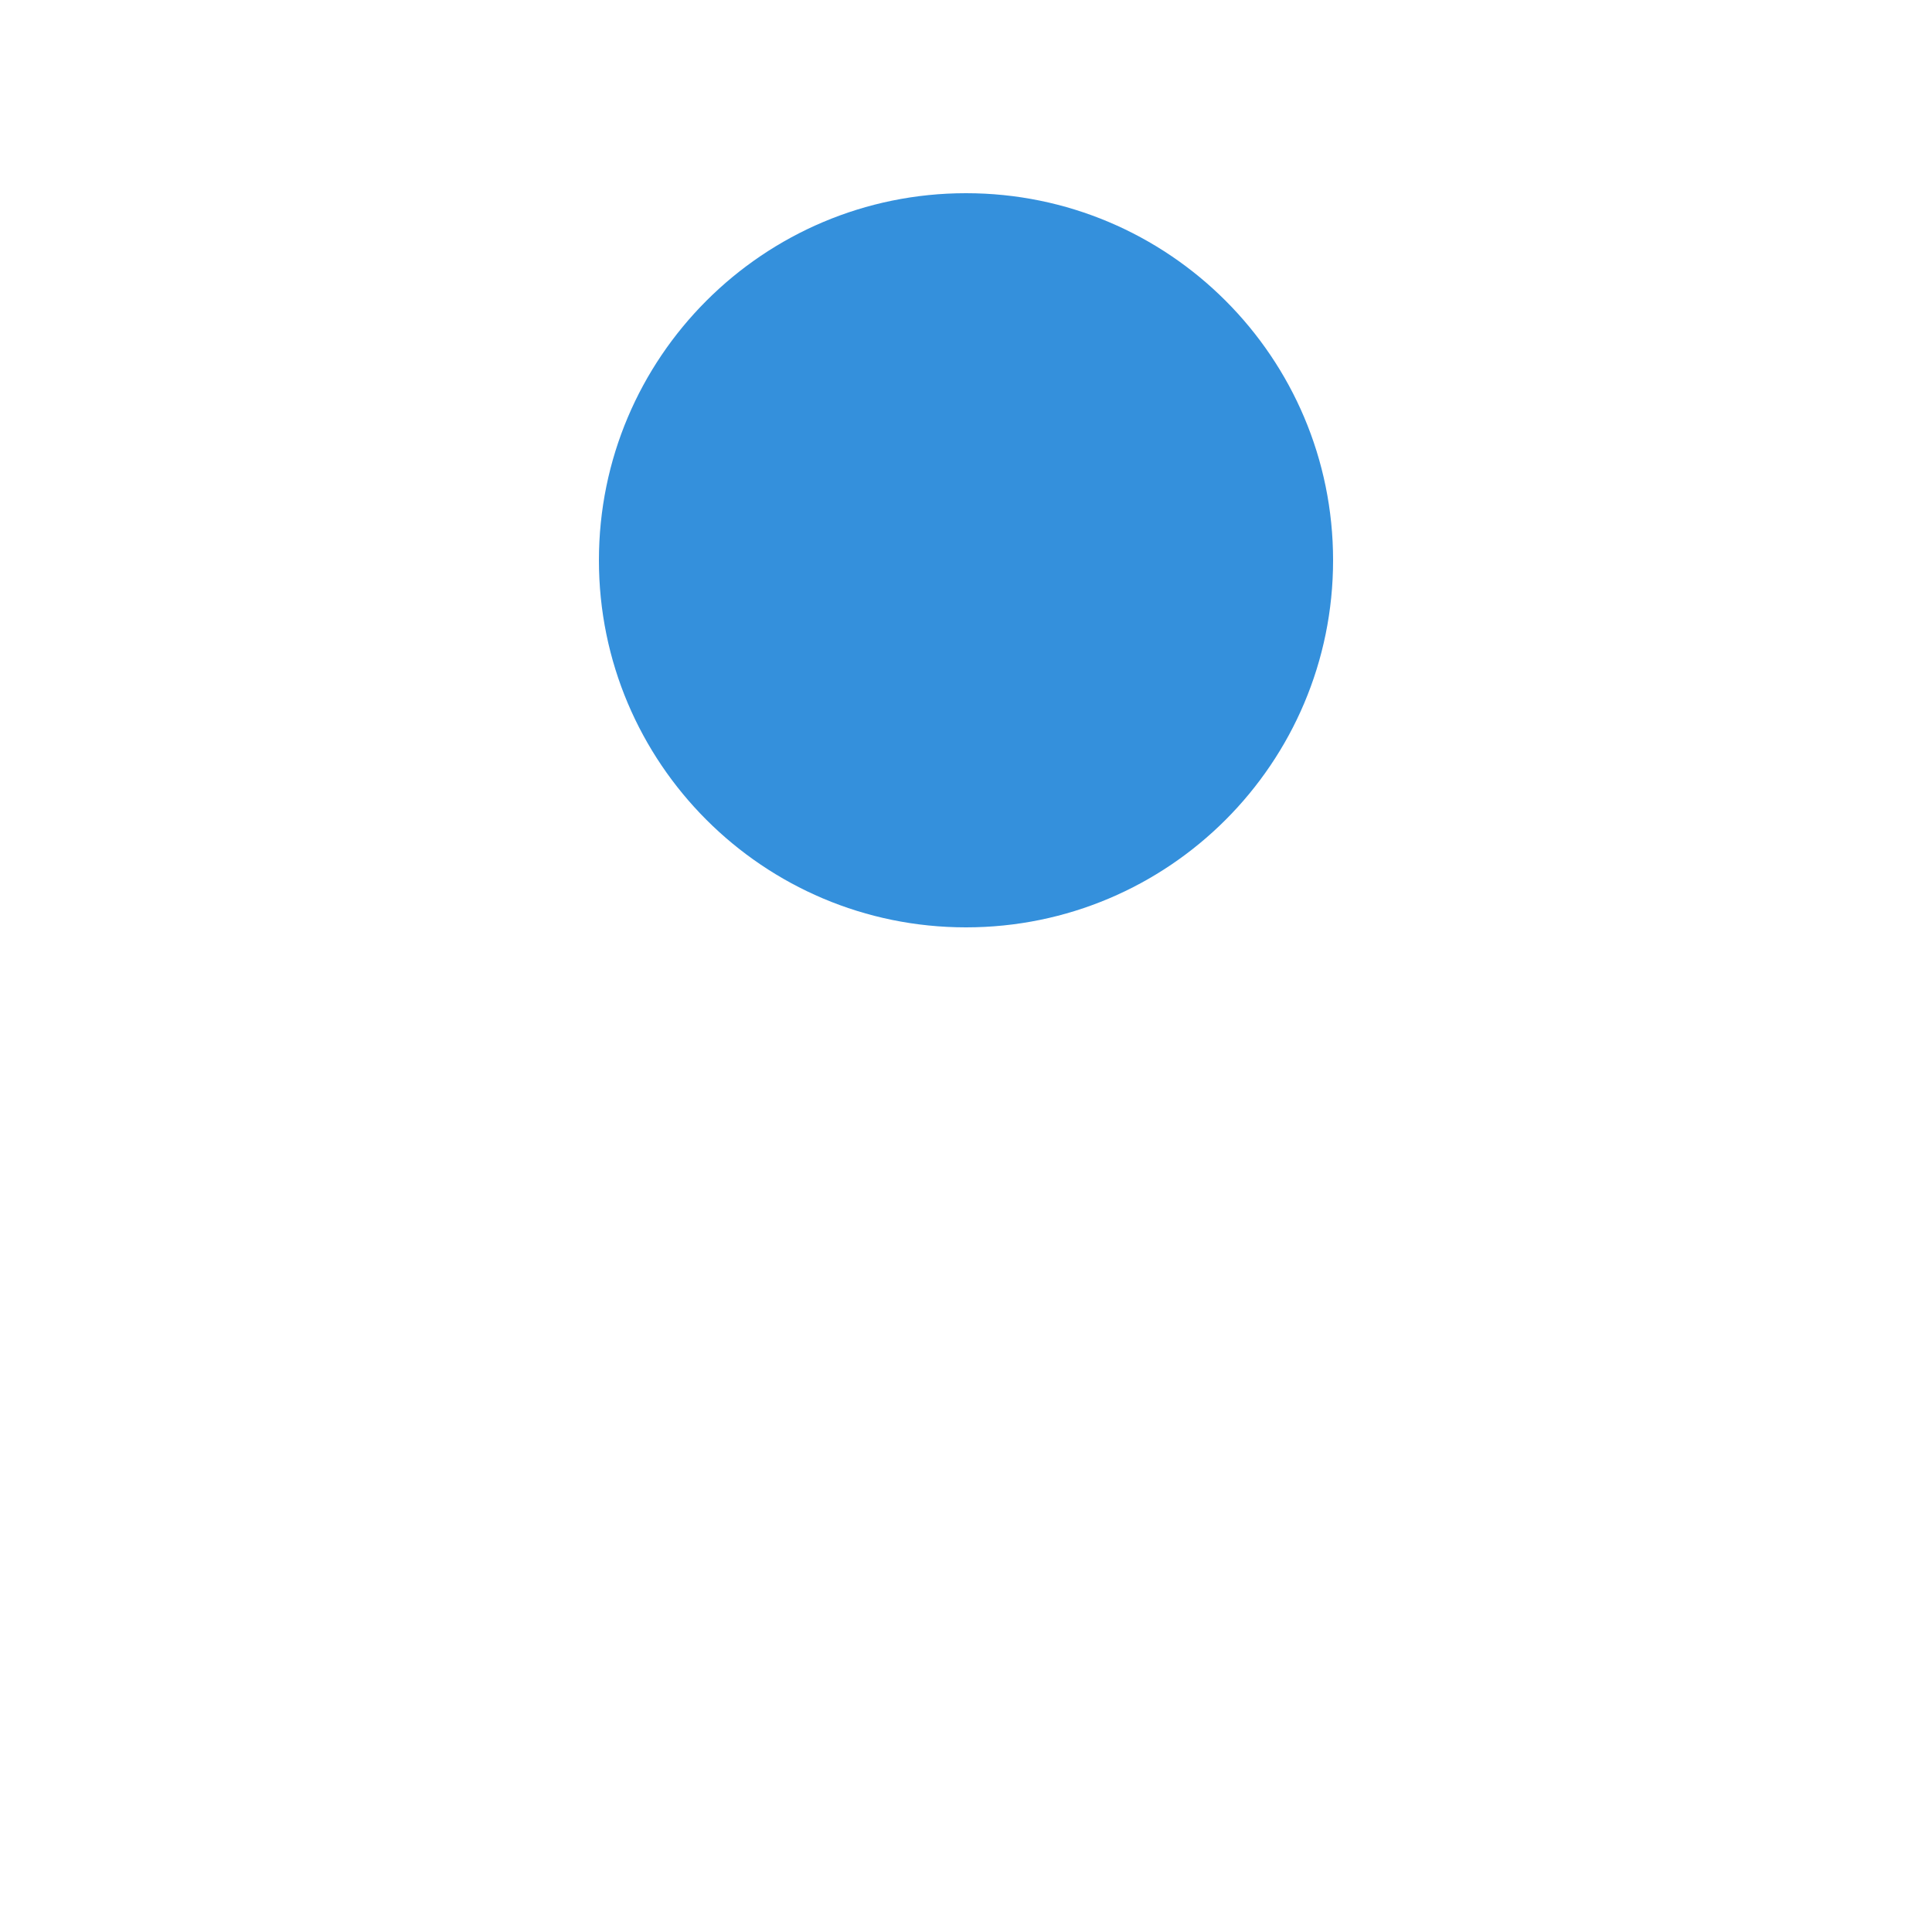
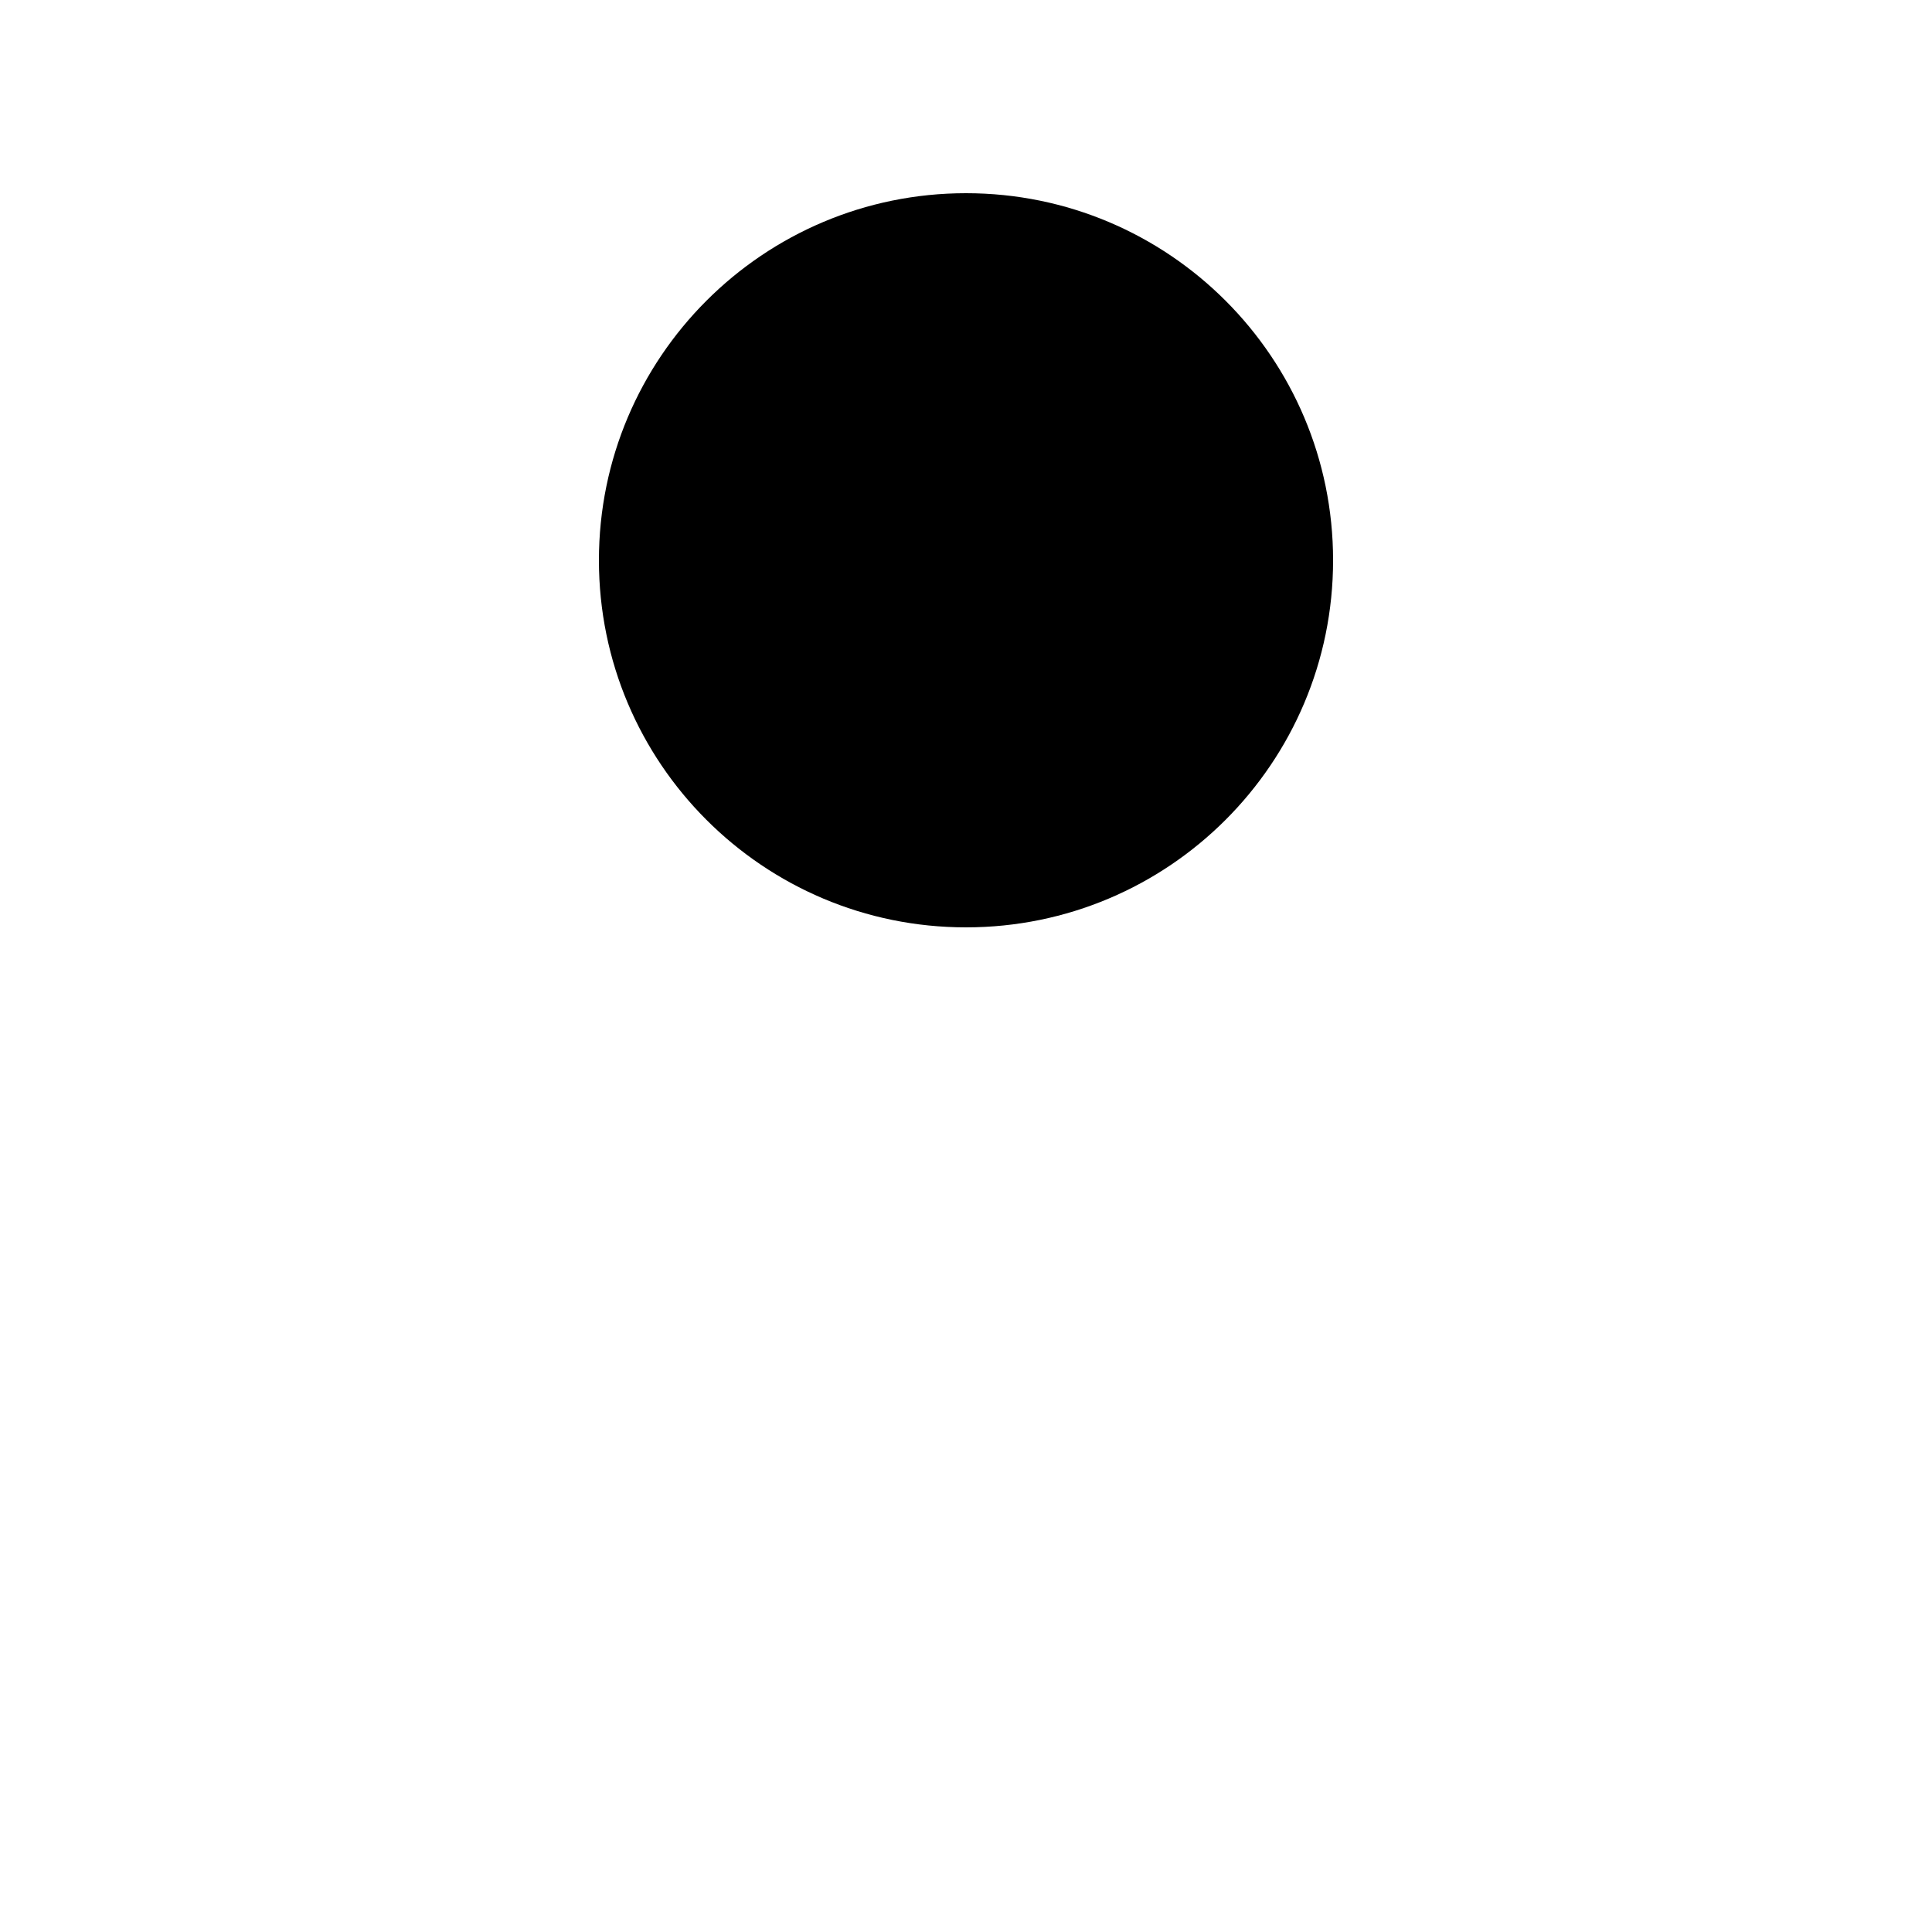
<svg xmlns="http://www.w3.org/2000/svg" style="margin: auto; background: none; display: block; shape-rendering: auto;" width="50px" height="50px" viewBox="0 0 100 100" preserveAspectRatio="xMidYMid">
-   <circle cx="50" cy="29" r="19" fill="#3490dc">
+   <circle cx="50" cy="29" r="19" fill="current">
    <animate attributeName="cy" dur="1s" repeatCount="indefinite" calcMode="spline" keySplines="0.45 0 0.9 0.55;0 0.45 0.55 0.9" keyTimes="0;0.5;1" values="29;71;29" />
  </circle>
</svg>
